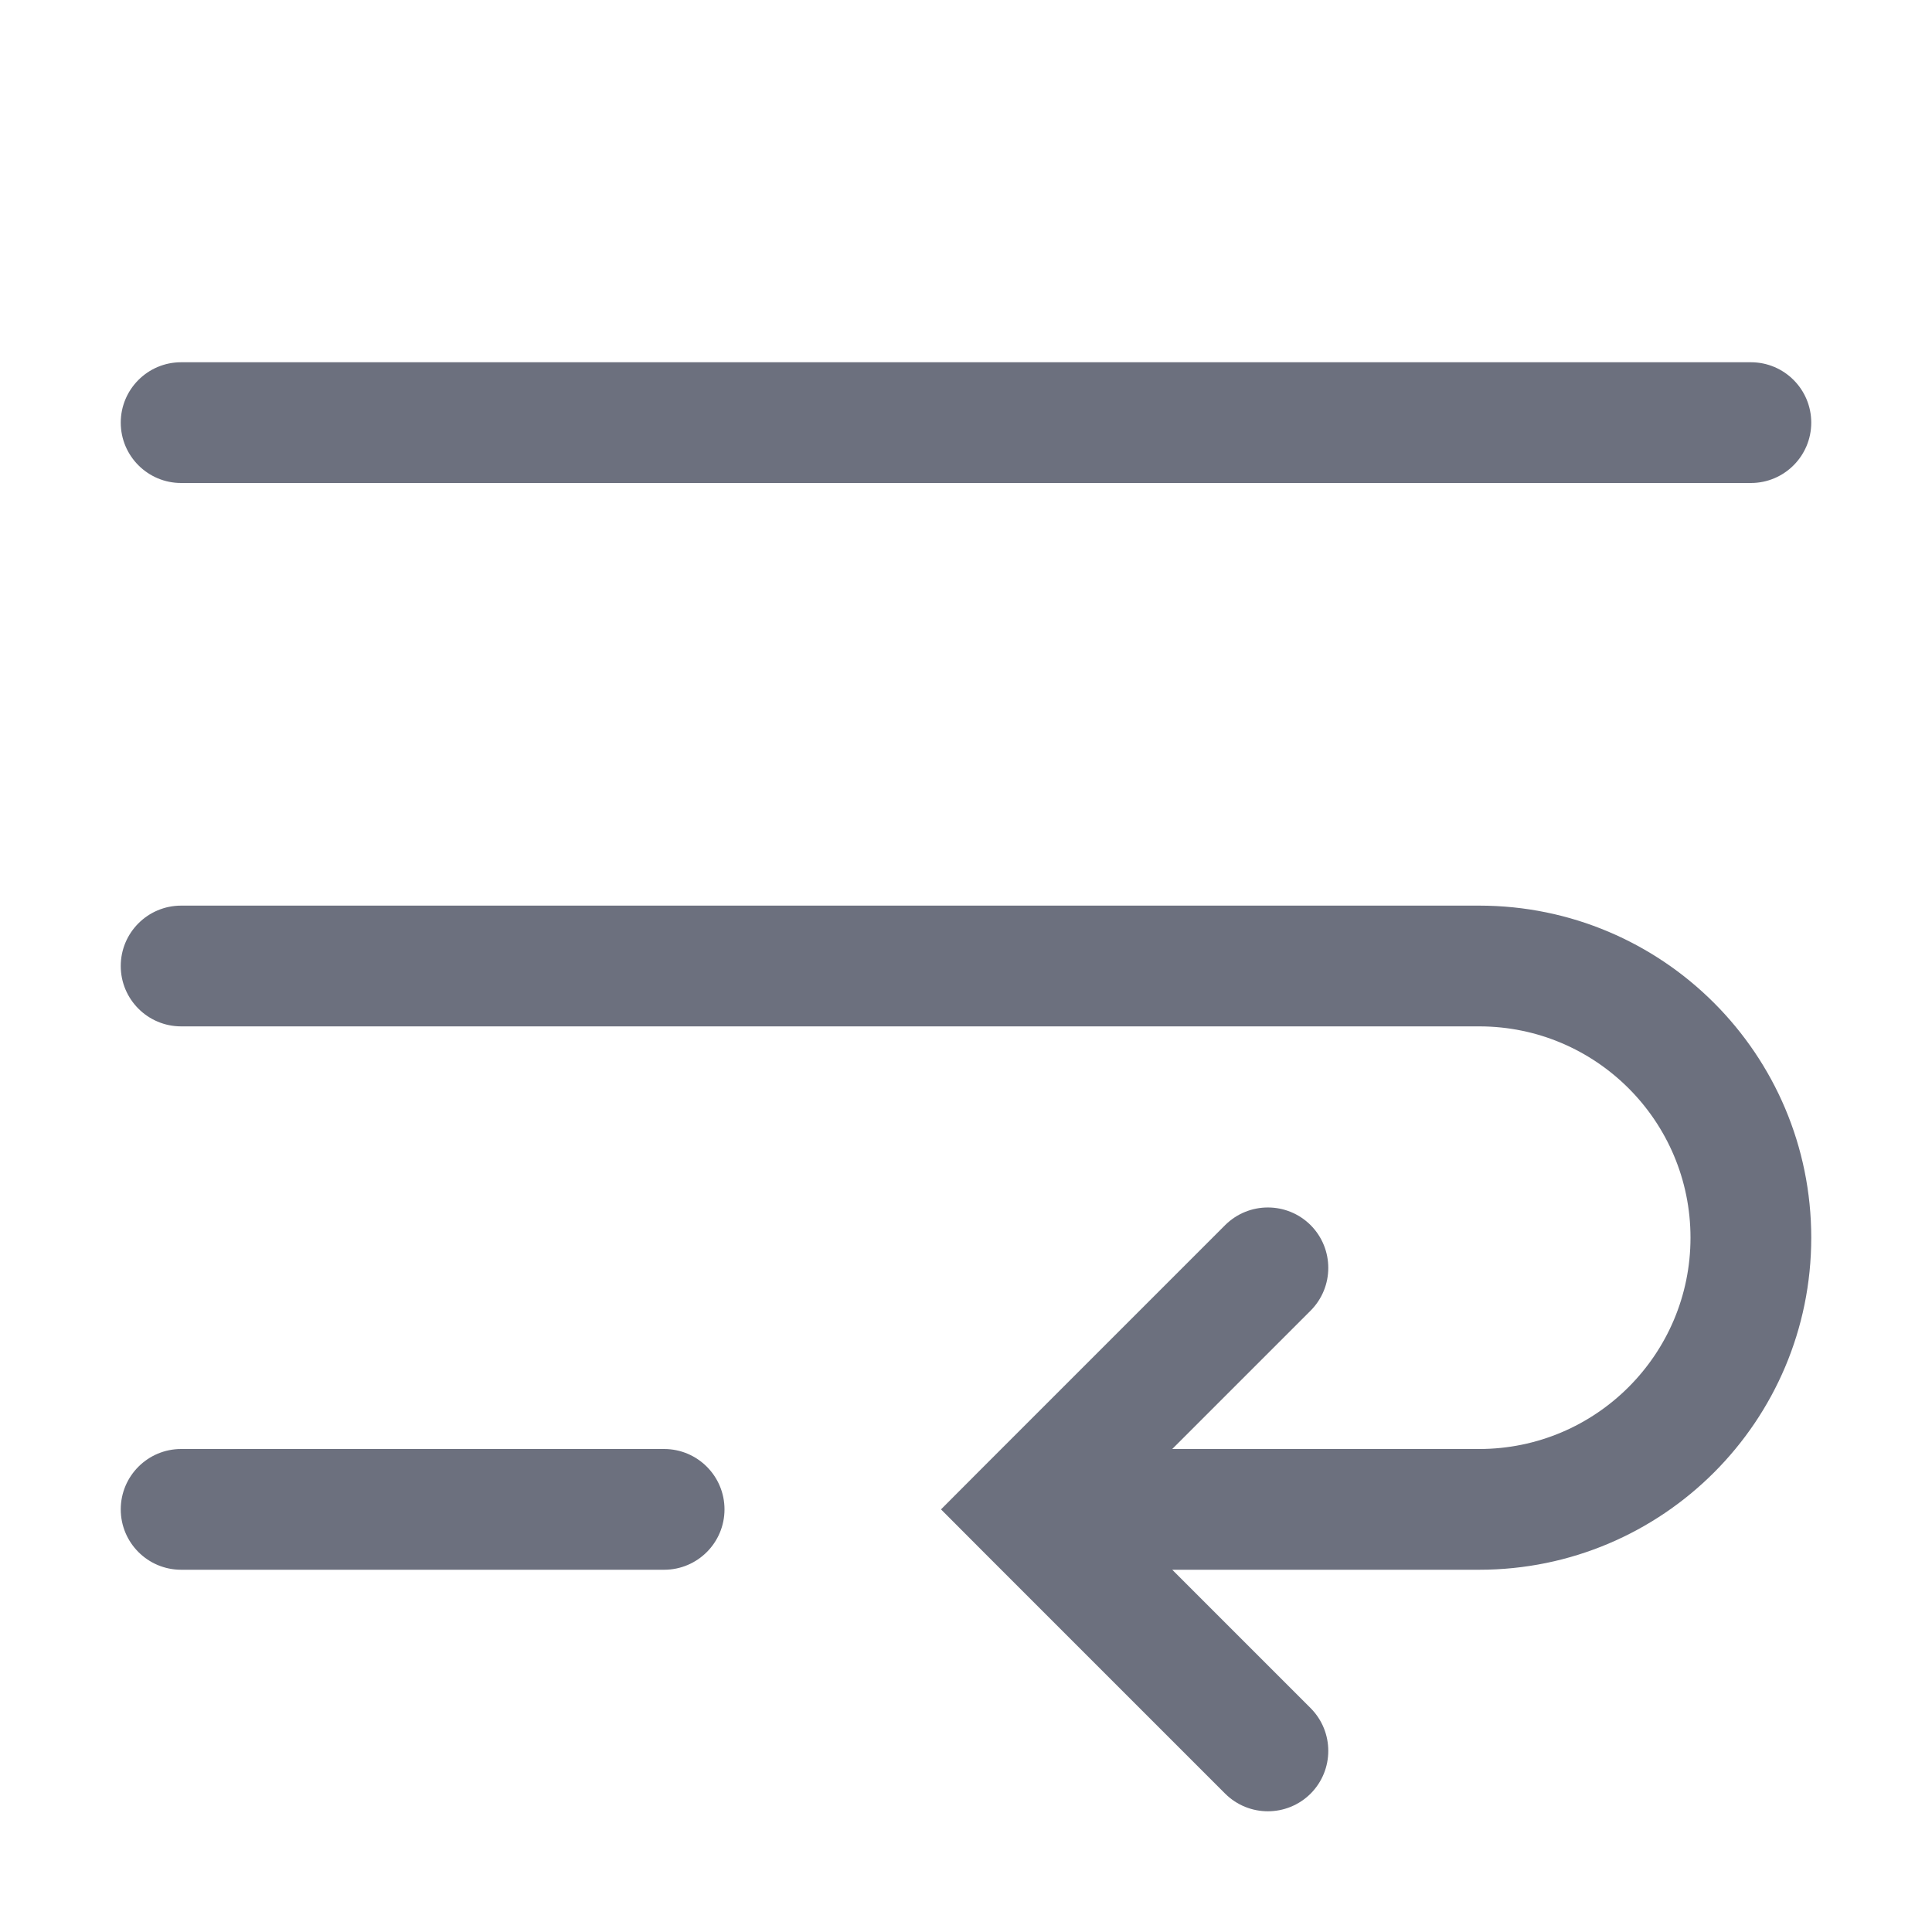
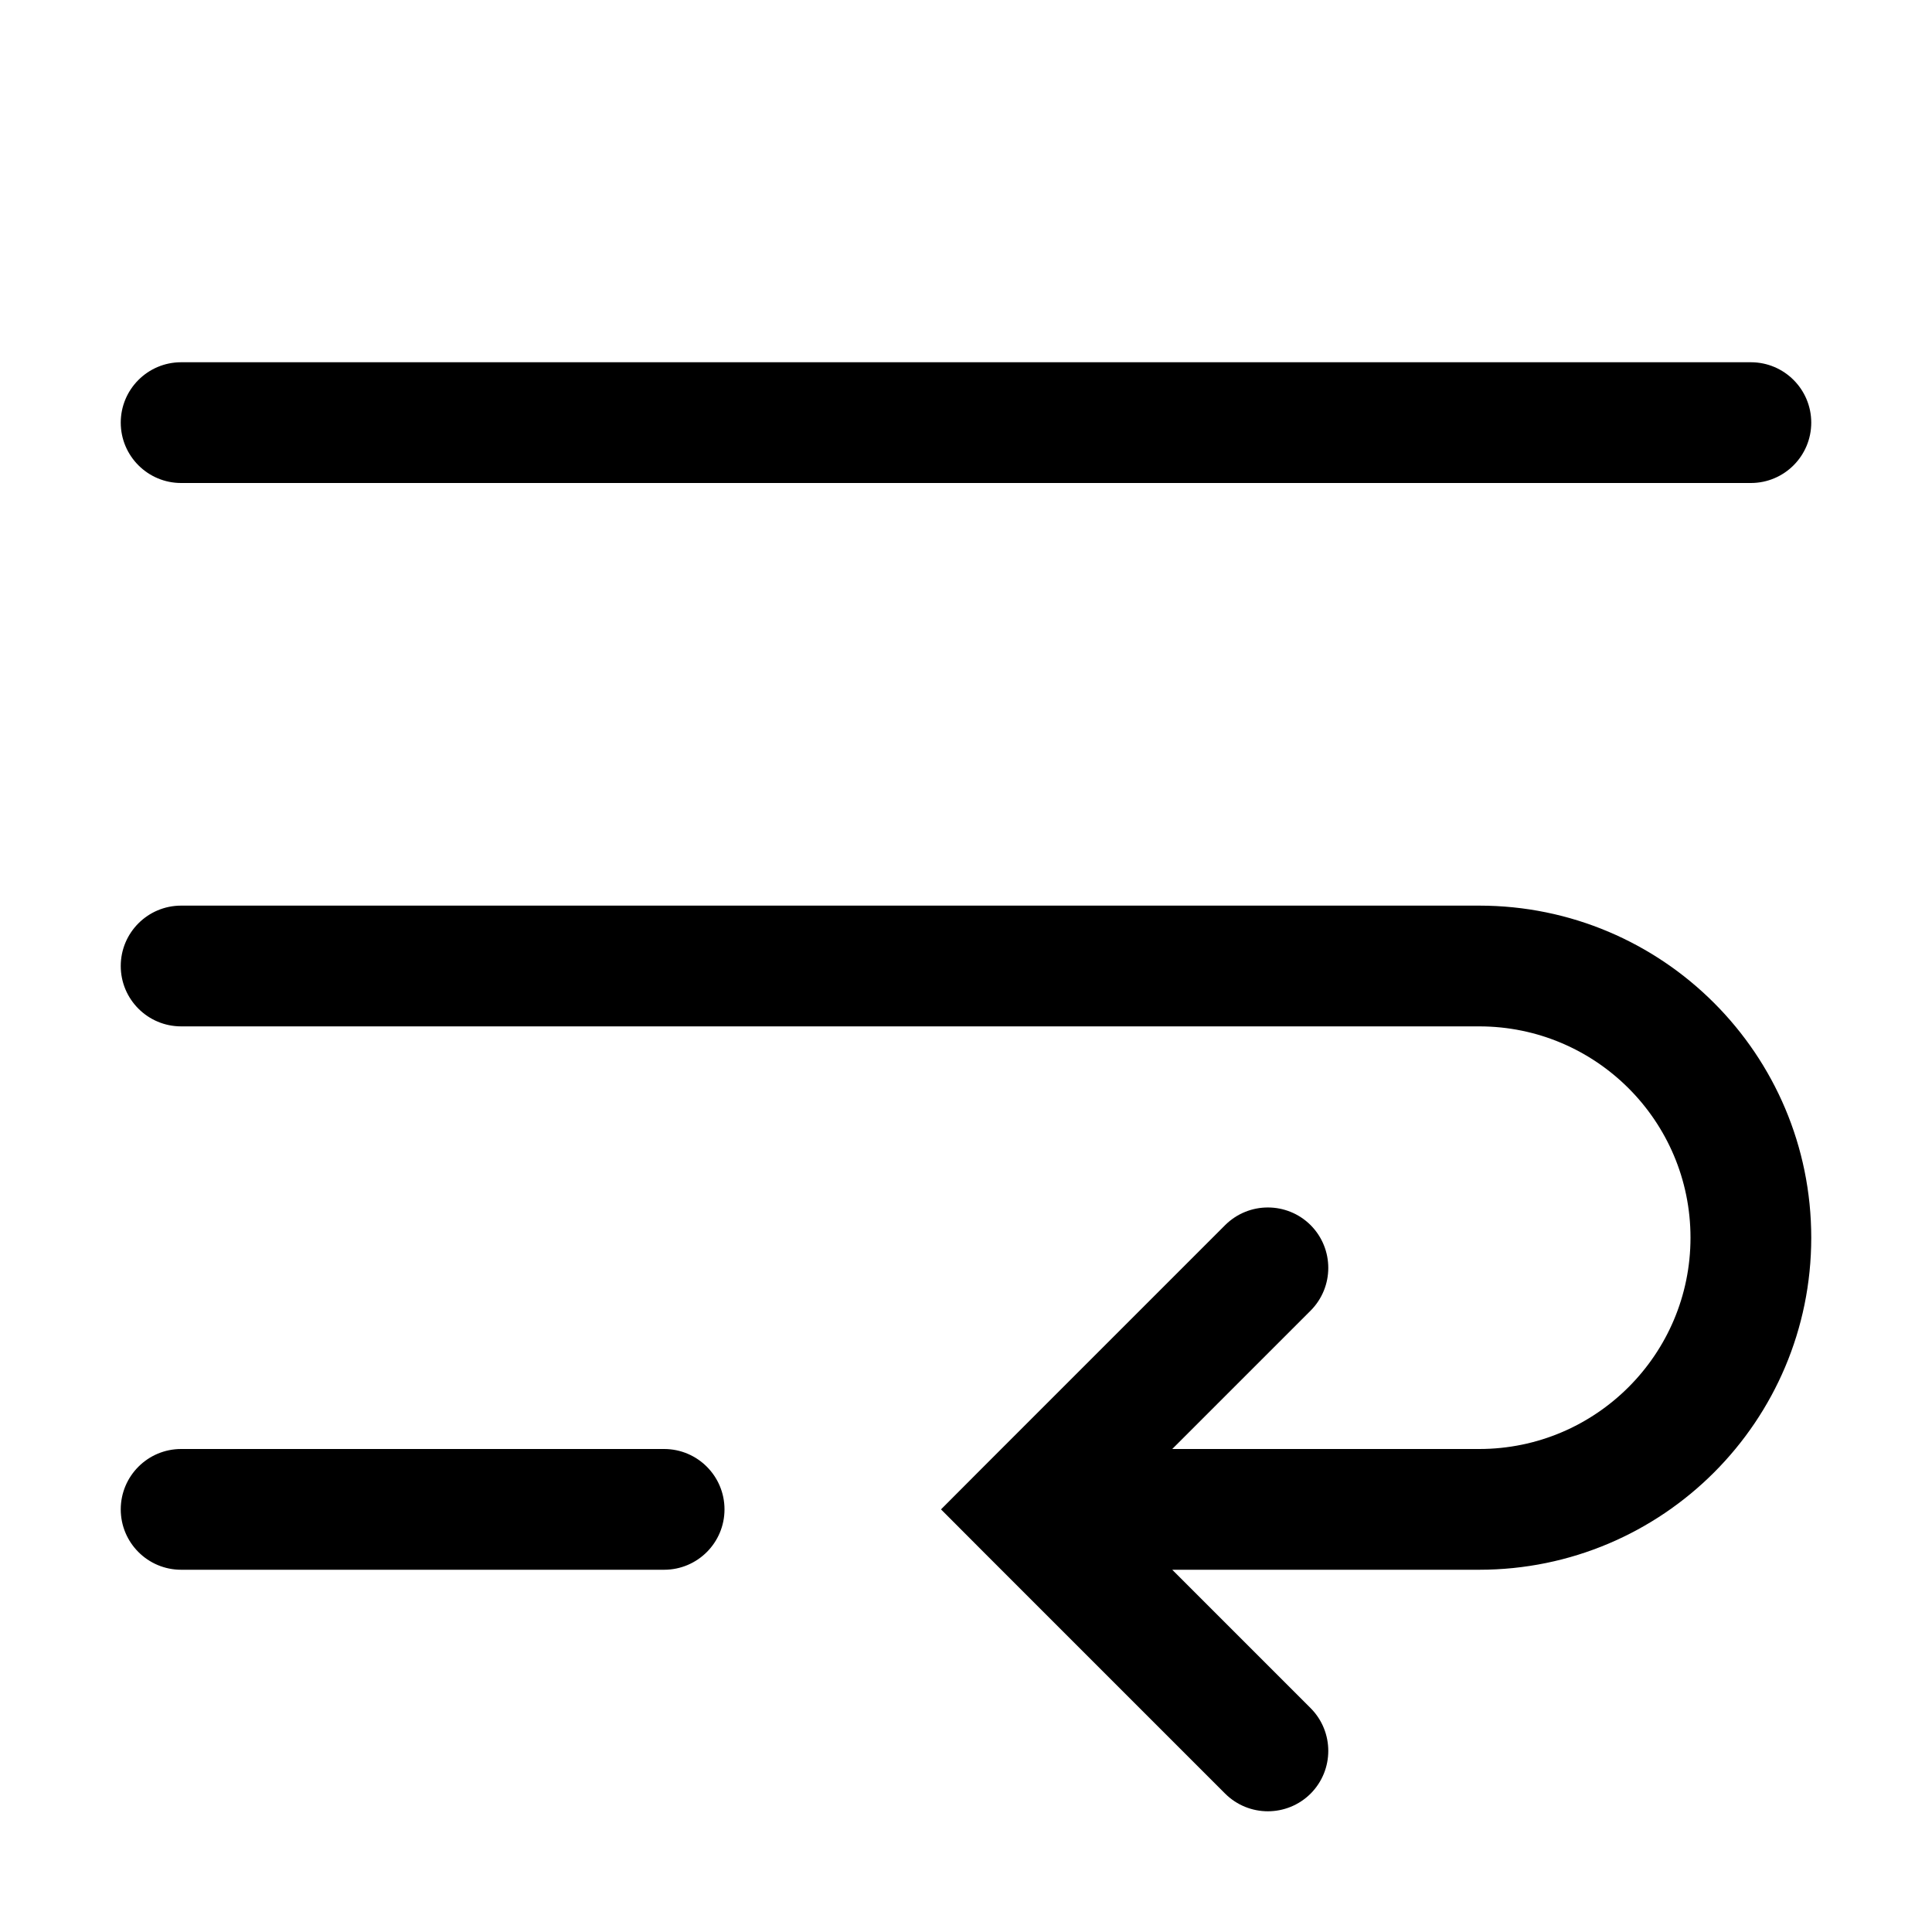
<svg xmlns="http://www.w3.org/2000/svg" width="16" height="16" viewBox="0 0 16 16" fill="none">
-   <path d="M1.5 3C1.224 3 1 3.224 1 3.5C1 3.776 1.224 4 1.5 4V3ZM14.5 4C14.776 4 15 3.776 15 3.5C15 3.224 14.776 3 14.5 3V4ZM1.5 7.5C1.224 7.5 1 7.724 1 8C1 8.276 1.224 8.5 1.5 8.5V7.5ZM8.5 12.5L8.146 12.146L7.793 12.5L8.146 12.854L8.5 12.5ZM10.854 10.854C11.049 10.658 11.049 10.342 10.854 10.146C10.658 9.951 10.342 9.951 10.146 10.146L10.854 10.854ZM10.146 14.854C10.342 15.049 10.658 15.049 10.854 14.854C11.049 14.658 11.049 14.342 10.854 14.146L10.146 14.854ZM1.5 12C1.224 12 1 12.224 1 12.5C1 12.776 1.224 13 1.5 13V12ZM5.5 13C5.776 13 6 12.776 6 12.5C6 12.224 5.776 12 5.5 12V13ZM1.5 4H14.5V3H1.5V4ZM1.5 8.5H12.25V7.5H1.5V8.5ZM12.25 12H8.5V13H12.25V12ZM8.854 12.854L10.854 10.854L10.146 10.146L8.146 12.146L8.854 12.854ZM8.146 12.854L10.146 14.854L10.854 14.146L8.854 12.146L8.146 12.854ZM1.5 13H5.5V12H1.5V13ZM12.25 13C13.769 13 15 11.769 15 10.25H14C14 11.216 13.216 12 12.25 12V13ZM12.25 8.5C13.216 8.5 14 9.284 14 10.25H15C15 8.731 13.769 7.5 12.25 7.5V8.5Z" fill="#6C707E" />
+   <path d="M1.5 3C1.224 3 1 3.224 1 3.5C1 3.776 1.224 4 1.5 4V3ZM14.5 4C14.776 4 15 3.776 15 3.5C15 3.224 14.776 3 14.5 3V4ZM1.5 7.5C1.224 7.5 1 7.724 1 8C1 8.276 1.224 8.5 1.5 8.5V7.5ZM8.5 12.5L8.146 12.146L7.793 12.5L8.146 12.854L8.5 12.5ZM10.854 10.854C11.049 10.658 11.049 10.342 10.854 10.146C10.658 9.951 10.342 9.951 10.146 10.146L10.854 10.854ZM10.146 14.854C10.342 15.049 10.658 15.049 10.854 14.854C11.049 14.658 11.049 14.342 10.854 14.146L10.146 14.854ZM1.5 12C1.224 12 1 12.224 1 12.5C1 12.776 1.224 13 1.5 13V12ZM5.5 13C5.776 13 6 12.776 6 12.5C6 12.224 5.776 12 5.5 12V13ZM1.5 4H14.5V3H1.5V4ZM1.5 8.5H12.25V7.5H1.5V8.5ZM12.25 12H8.5V13H12.25V12ZM8.854 12.854L10.854 10.854L10.146 10.146L8.146 12.146L8.854 12.854ZM8.146 12.854L10.146 14.854L10.854 14.146L8.854 12.146L8.146 12.854ZM1.5 13H5.5V12H1.5V13ZM12.25 13C13.769 13 15 11.769 15 10.25H14C14 11.216 13.216 12 12.25 12V13ZM12.25 8.5C13.216 8.5 14 9.284 14 10.25H15C15 8.731 13.769 7.5 12.25 7.5V8.5Z" fill="currentColor" />
</svg>
